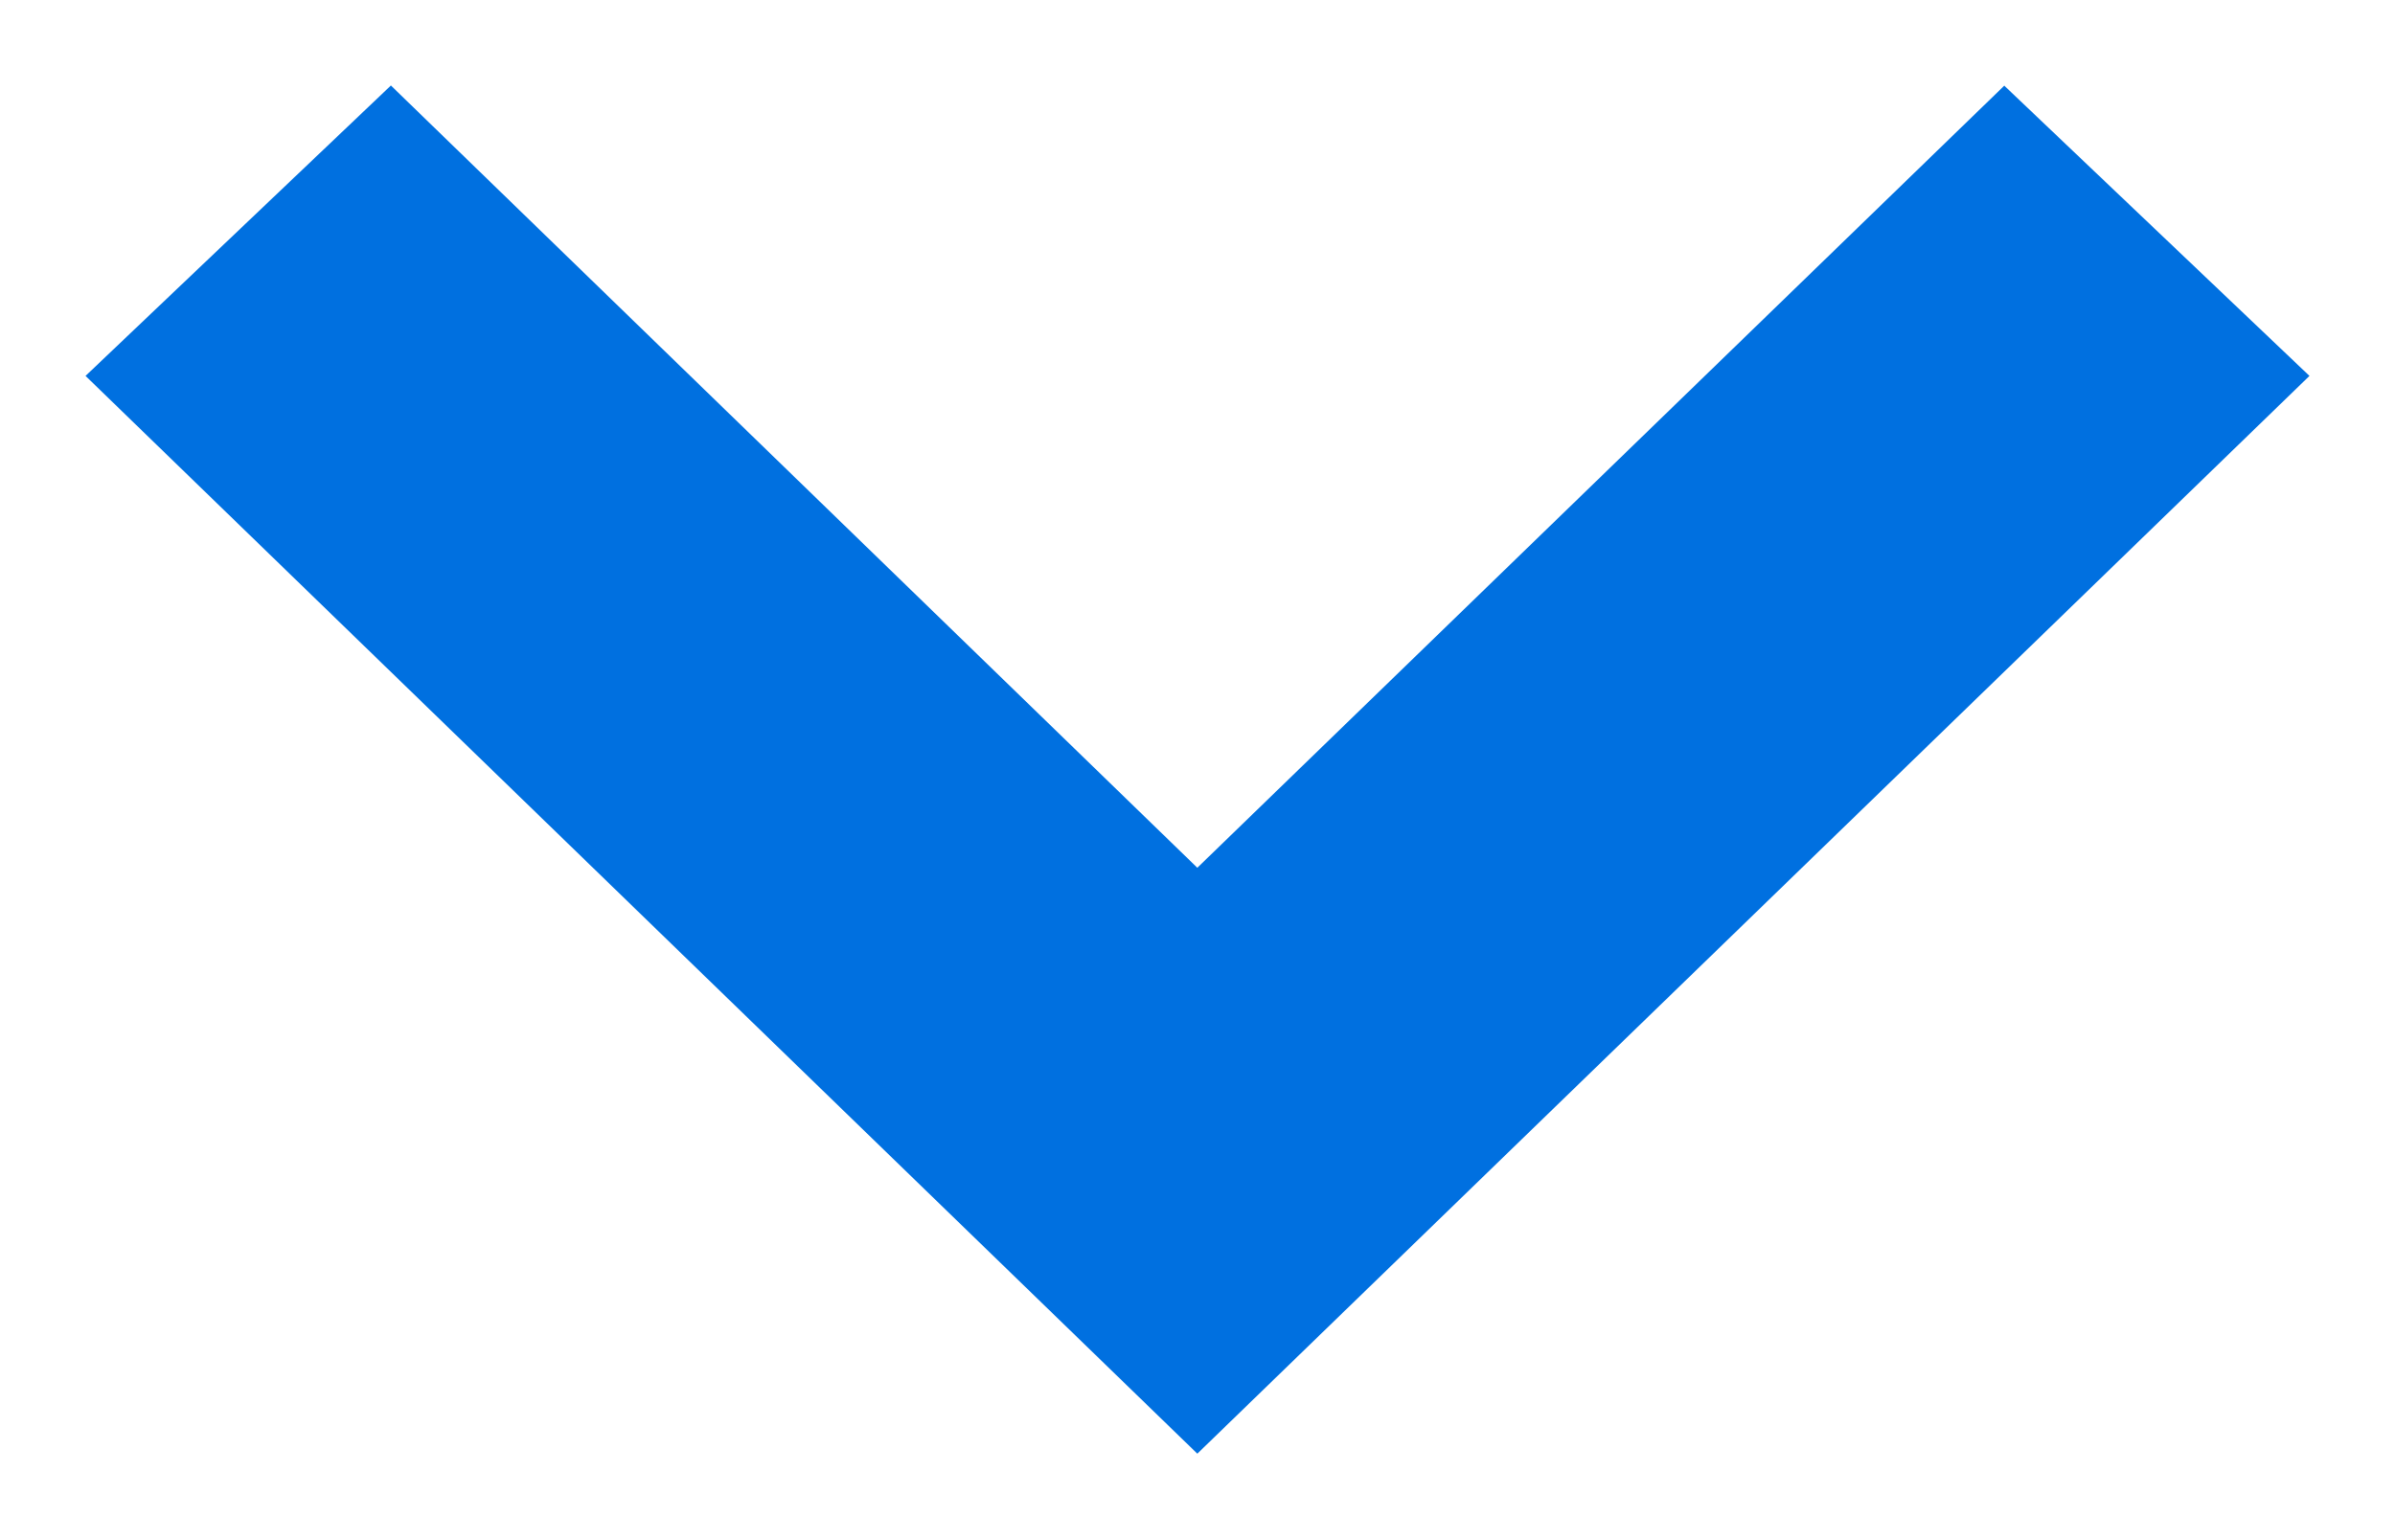
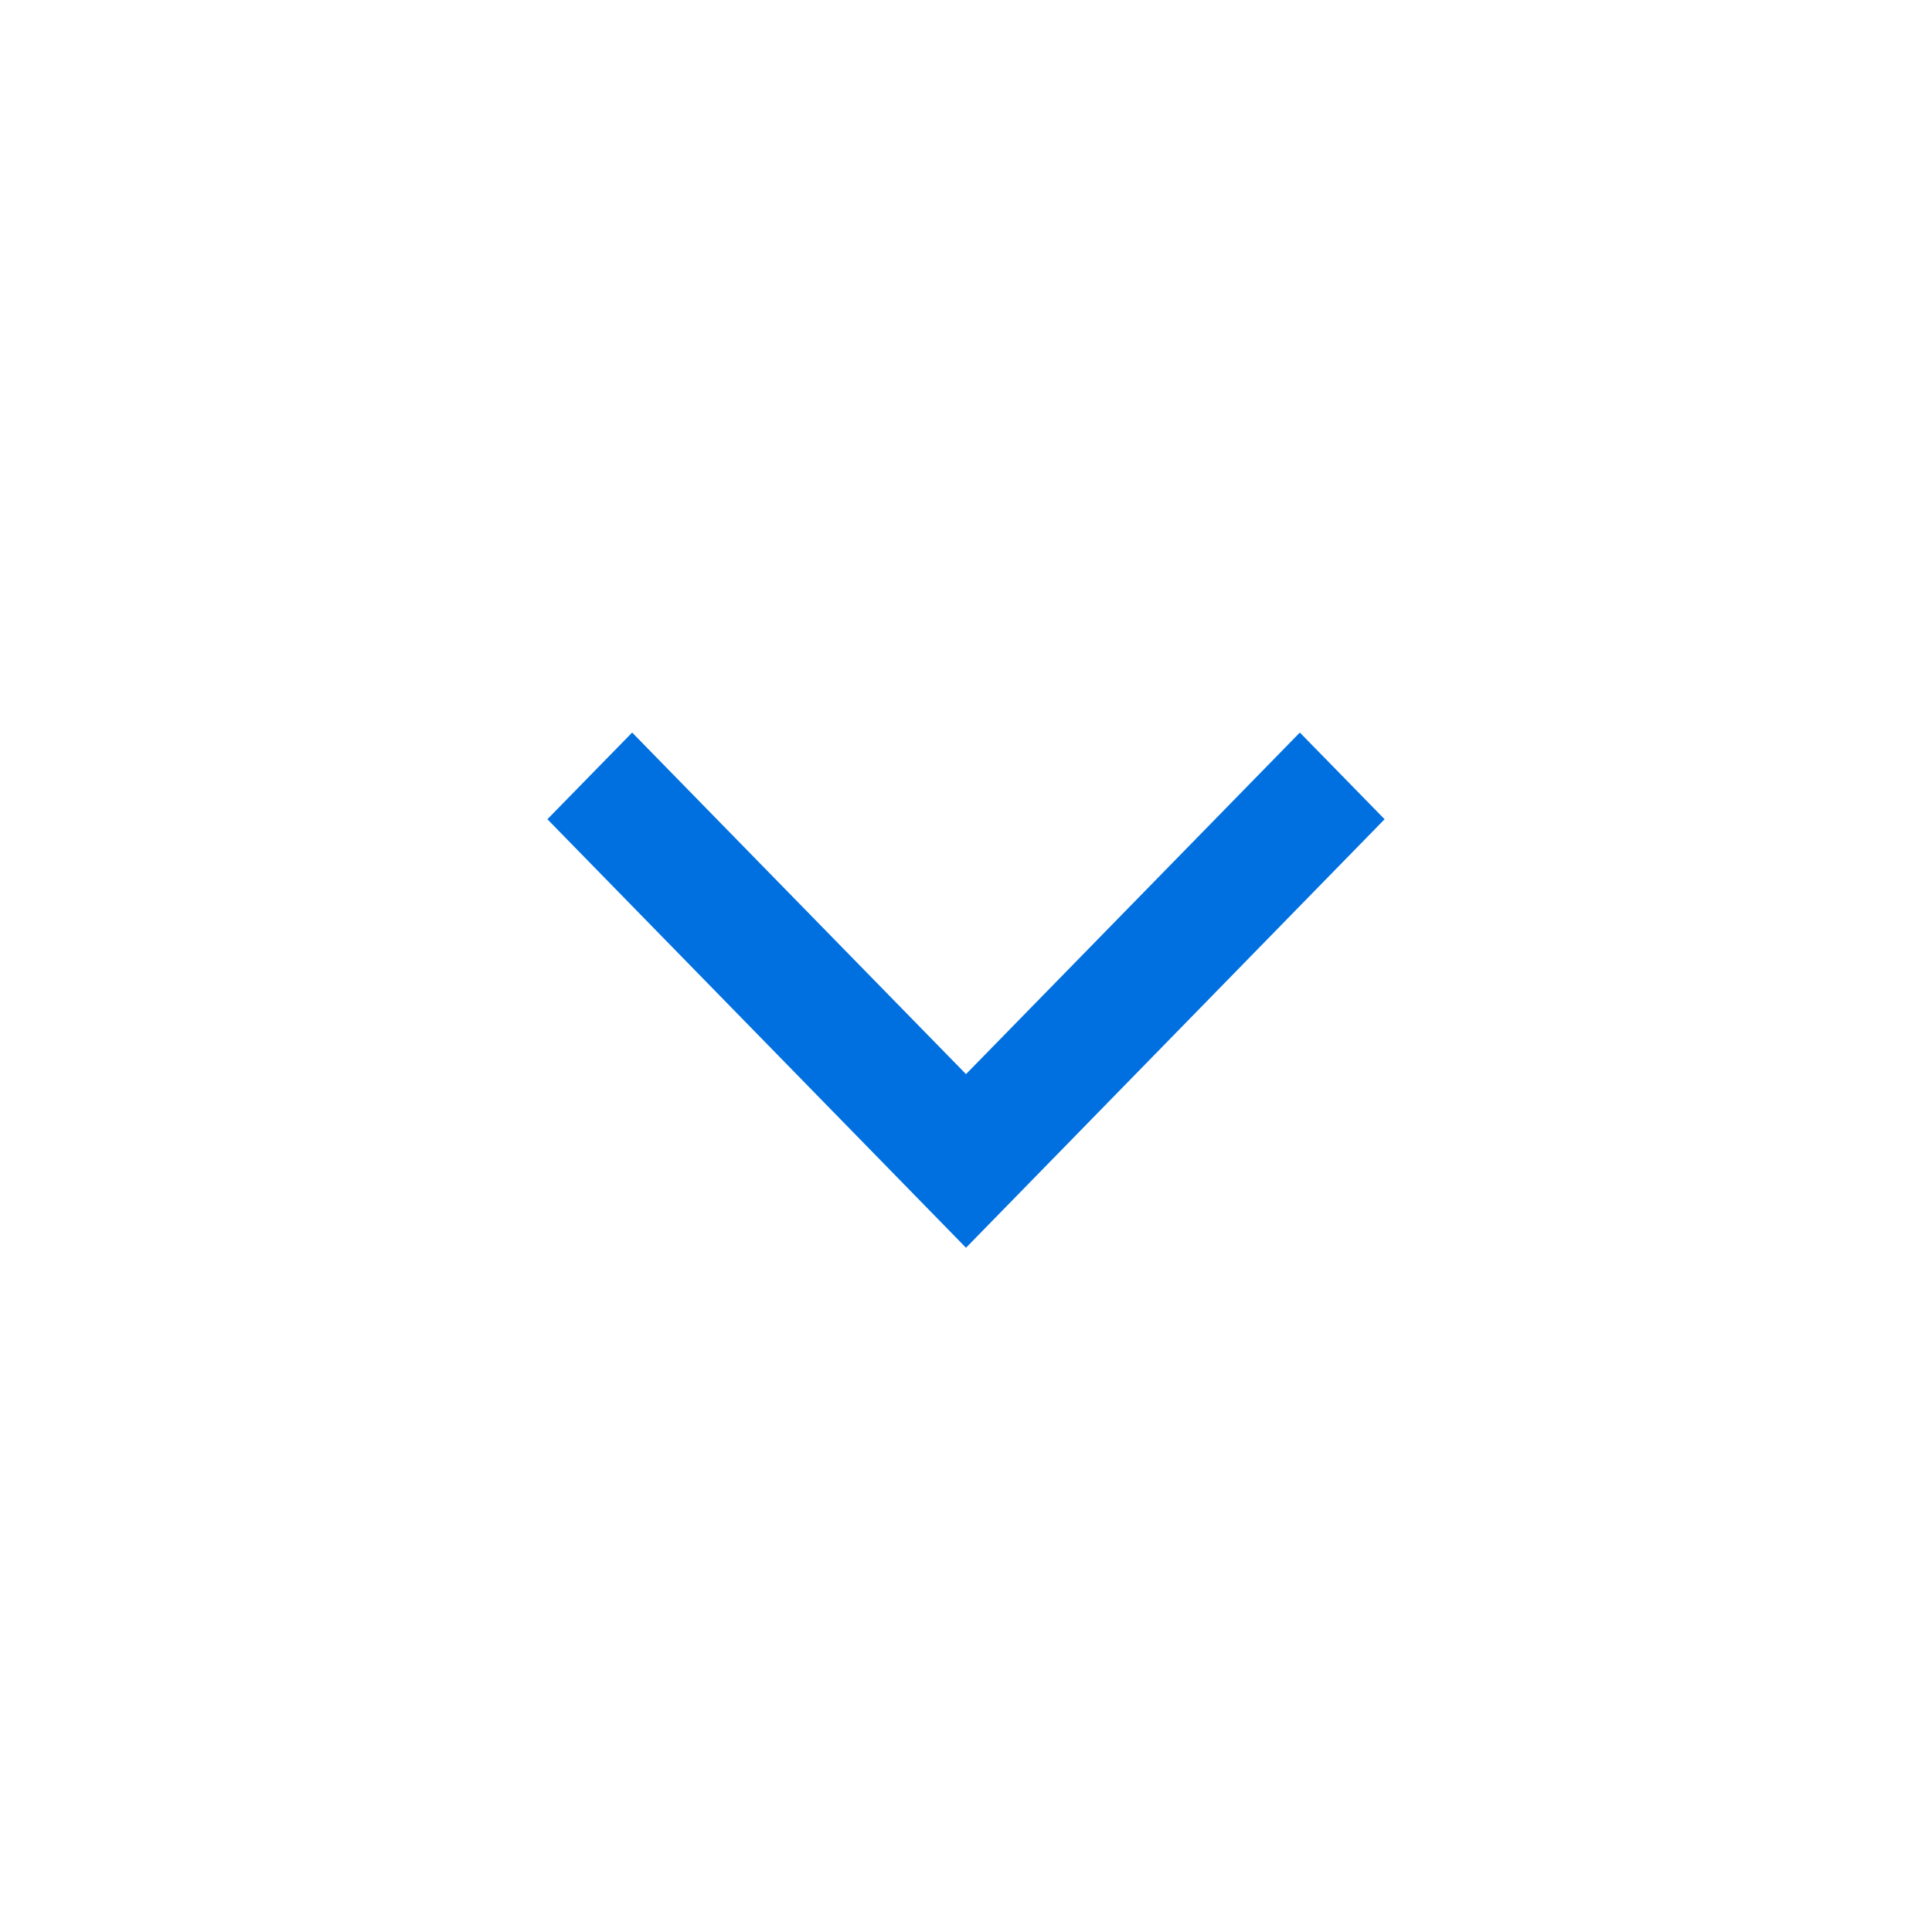
- <svg xmlns="http://www.w3.org/2000/svg" fill="#0070E0" width="14px" height="9px" viewBox="0 0 14 9" version="1.1">
-   <defs />
-   <g id="Symbols" stroke="none" stroke-width="1" fill-rule="evenodd">
-     <g id="Select" transform="translate(-8, -10)">
-       <polygon id="Icon" transform="translate(15, 14.5) rotate(90) translate(-15, -14.5) " points="11.001 9.784 15.574 14.501 11 19.215 12.698 21 19 14.501 12.698 8" />
-     </g>
-   </g>
+ <svg xmlns="http://www.w3.org/2000/svg" width="30" height="30" viewBox="0 0 30 30">
+   <path fill="#0070E0" fill-rule="nonzero" d="M20.184 11.375l1.316 1.346-6.5 6.654-6.5-6.654 1.316-1.346L15 16.679z" />
</svg>
